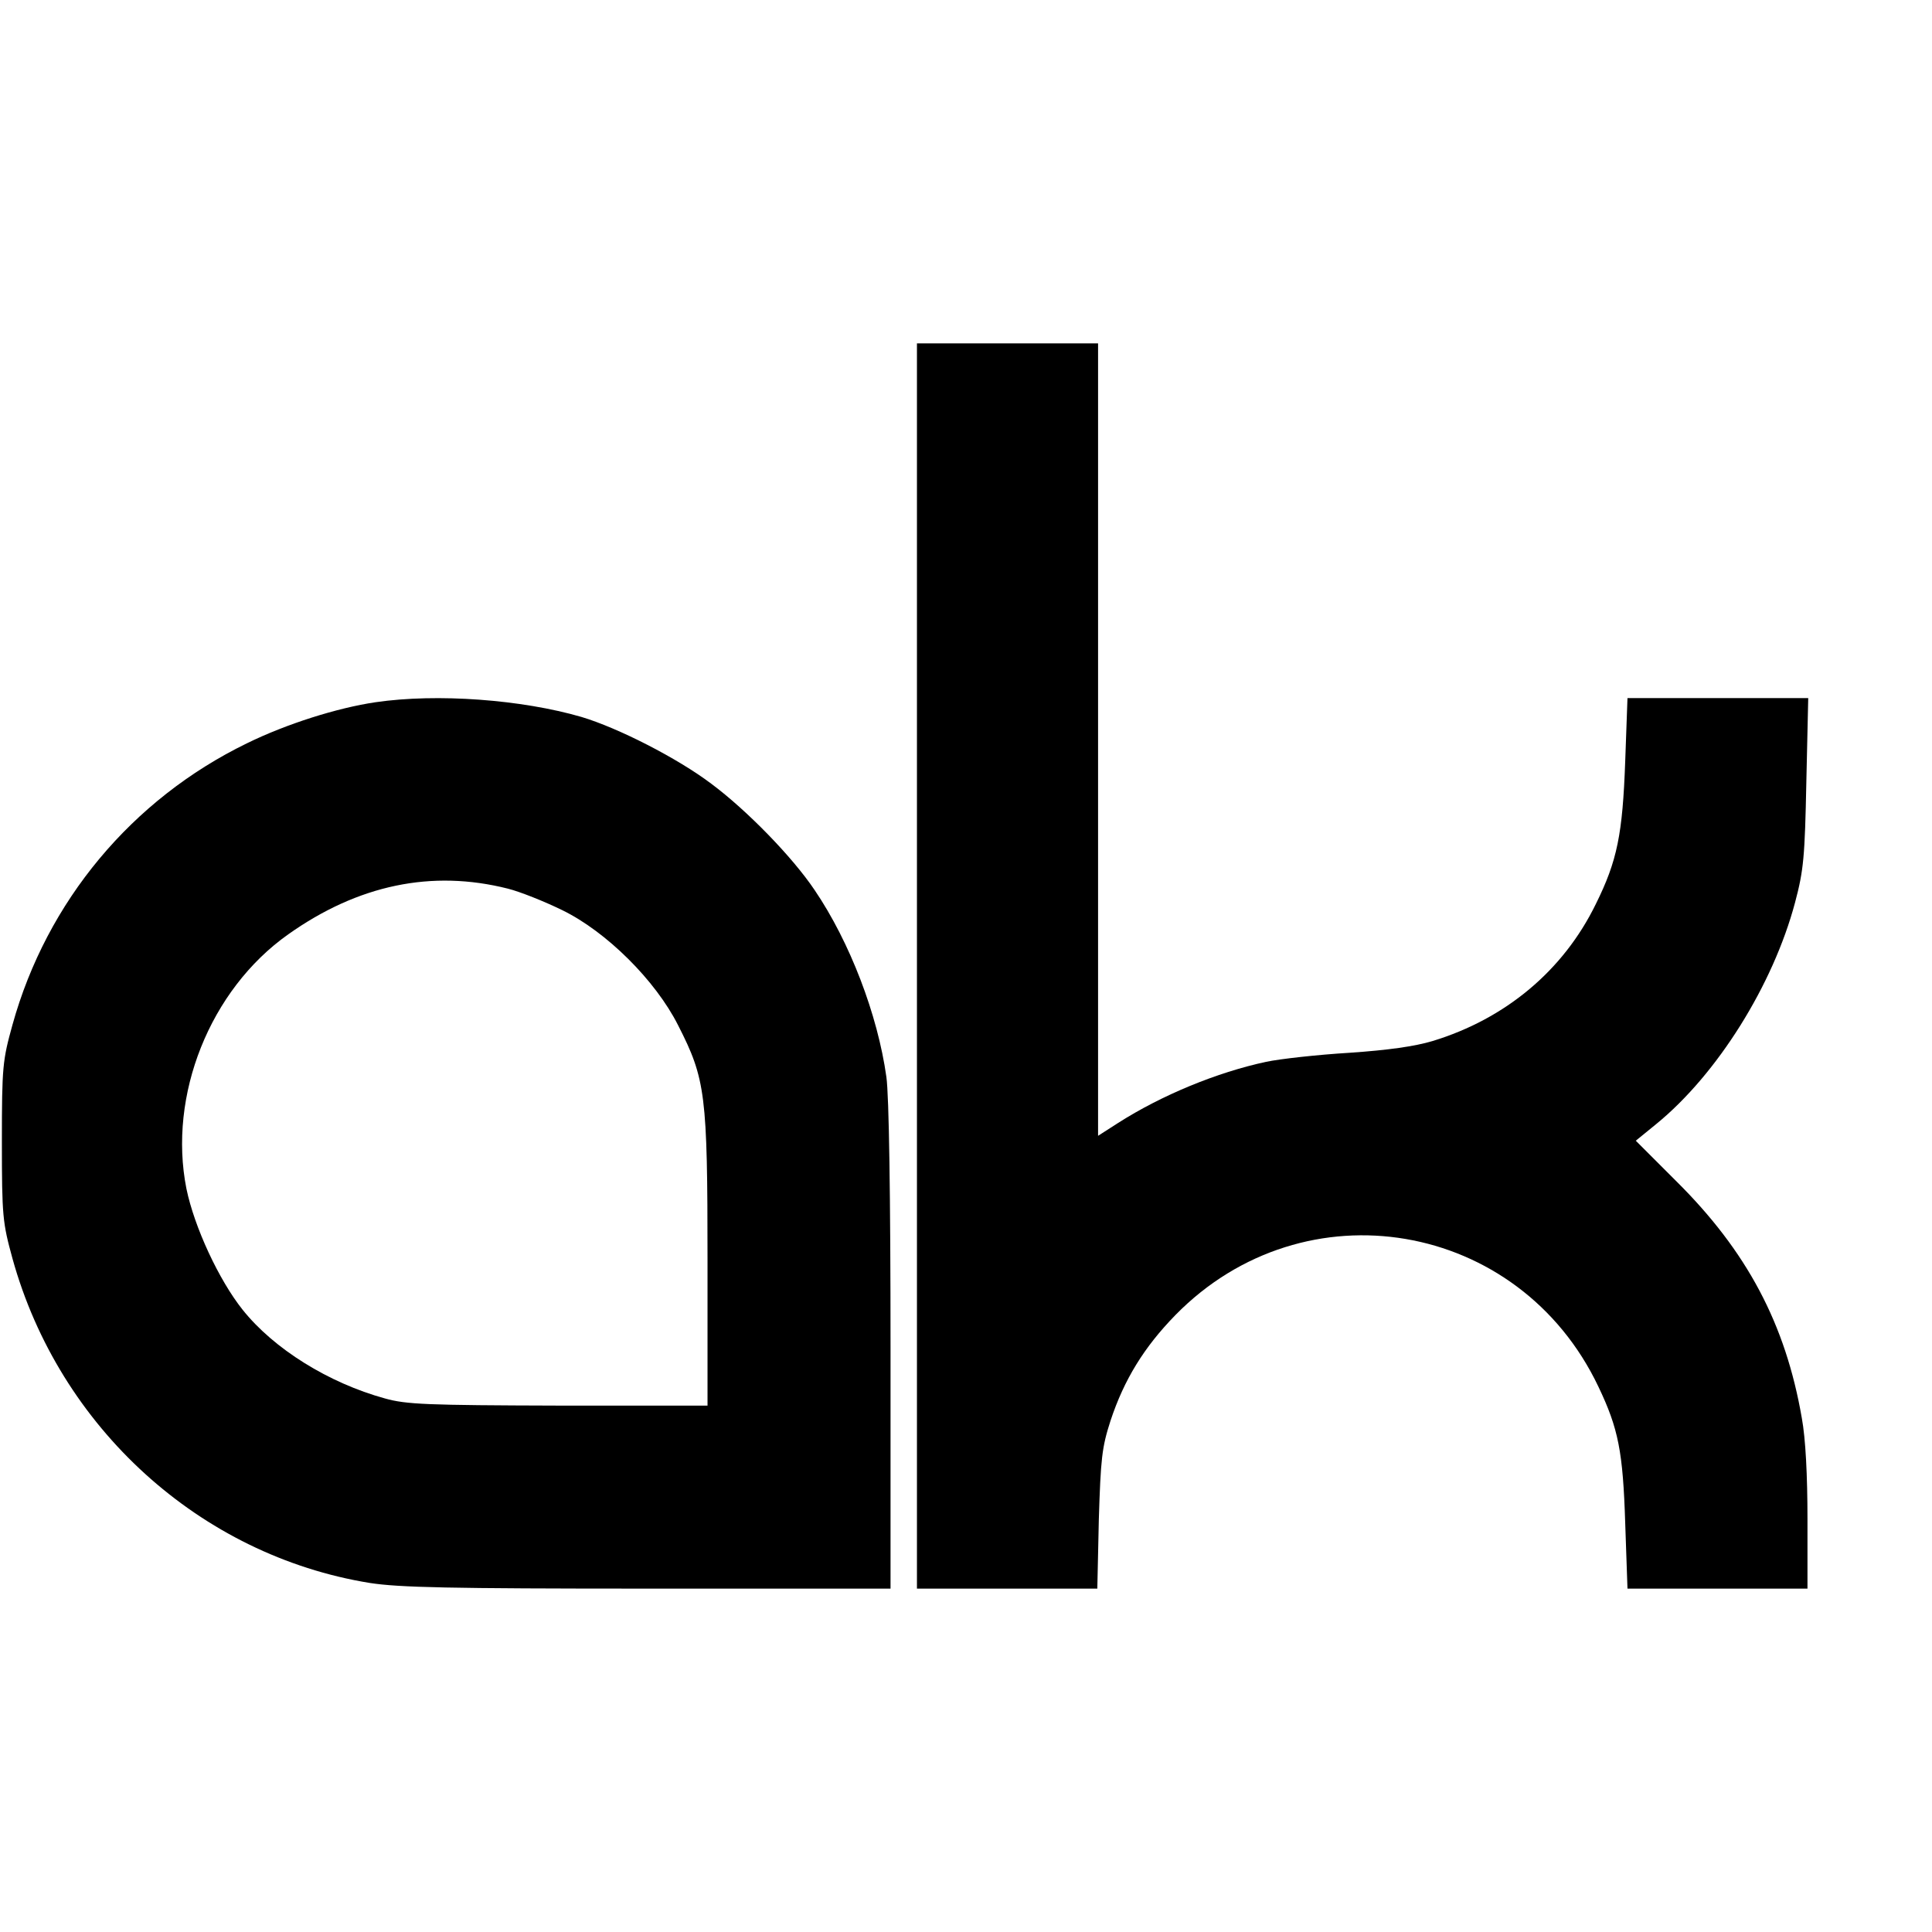
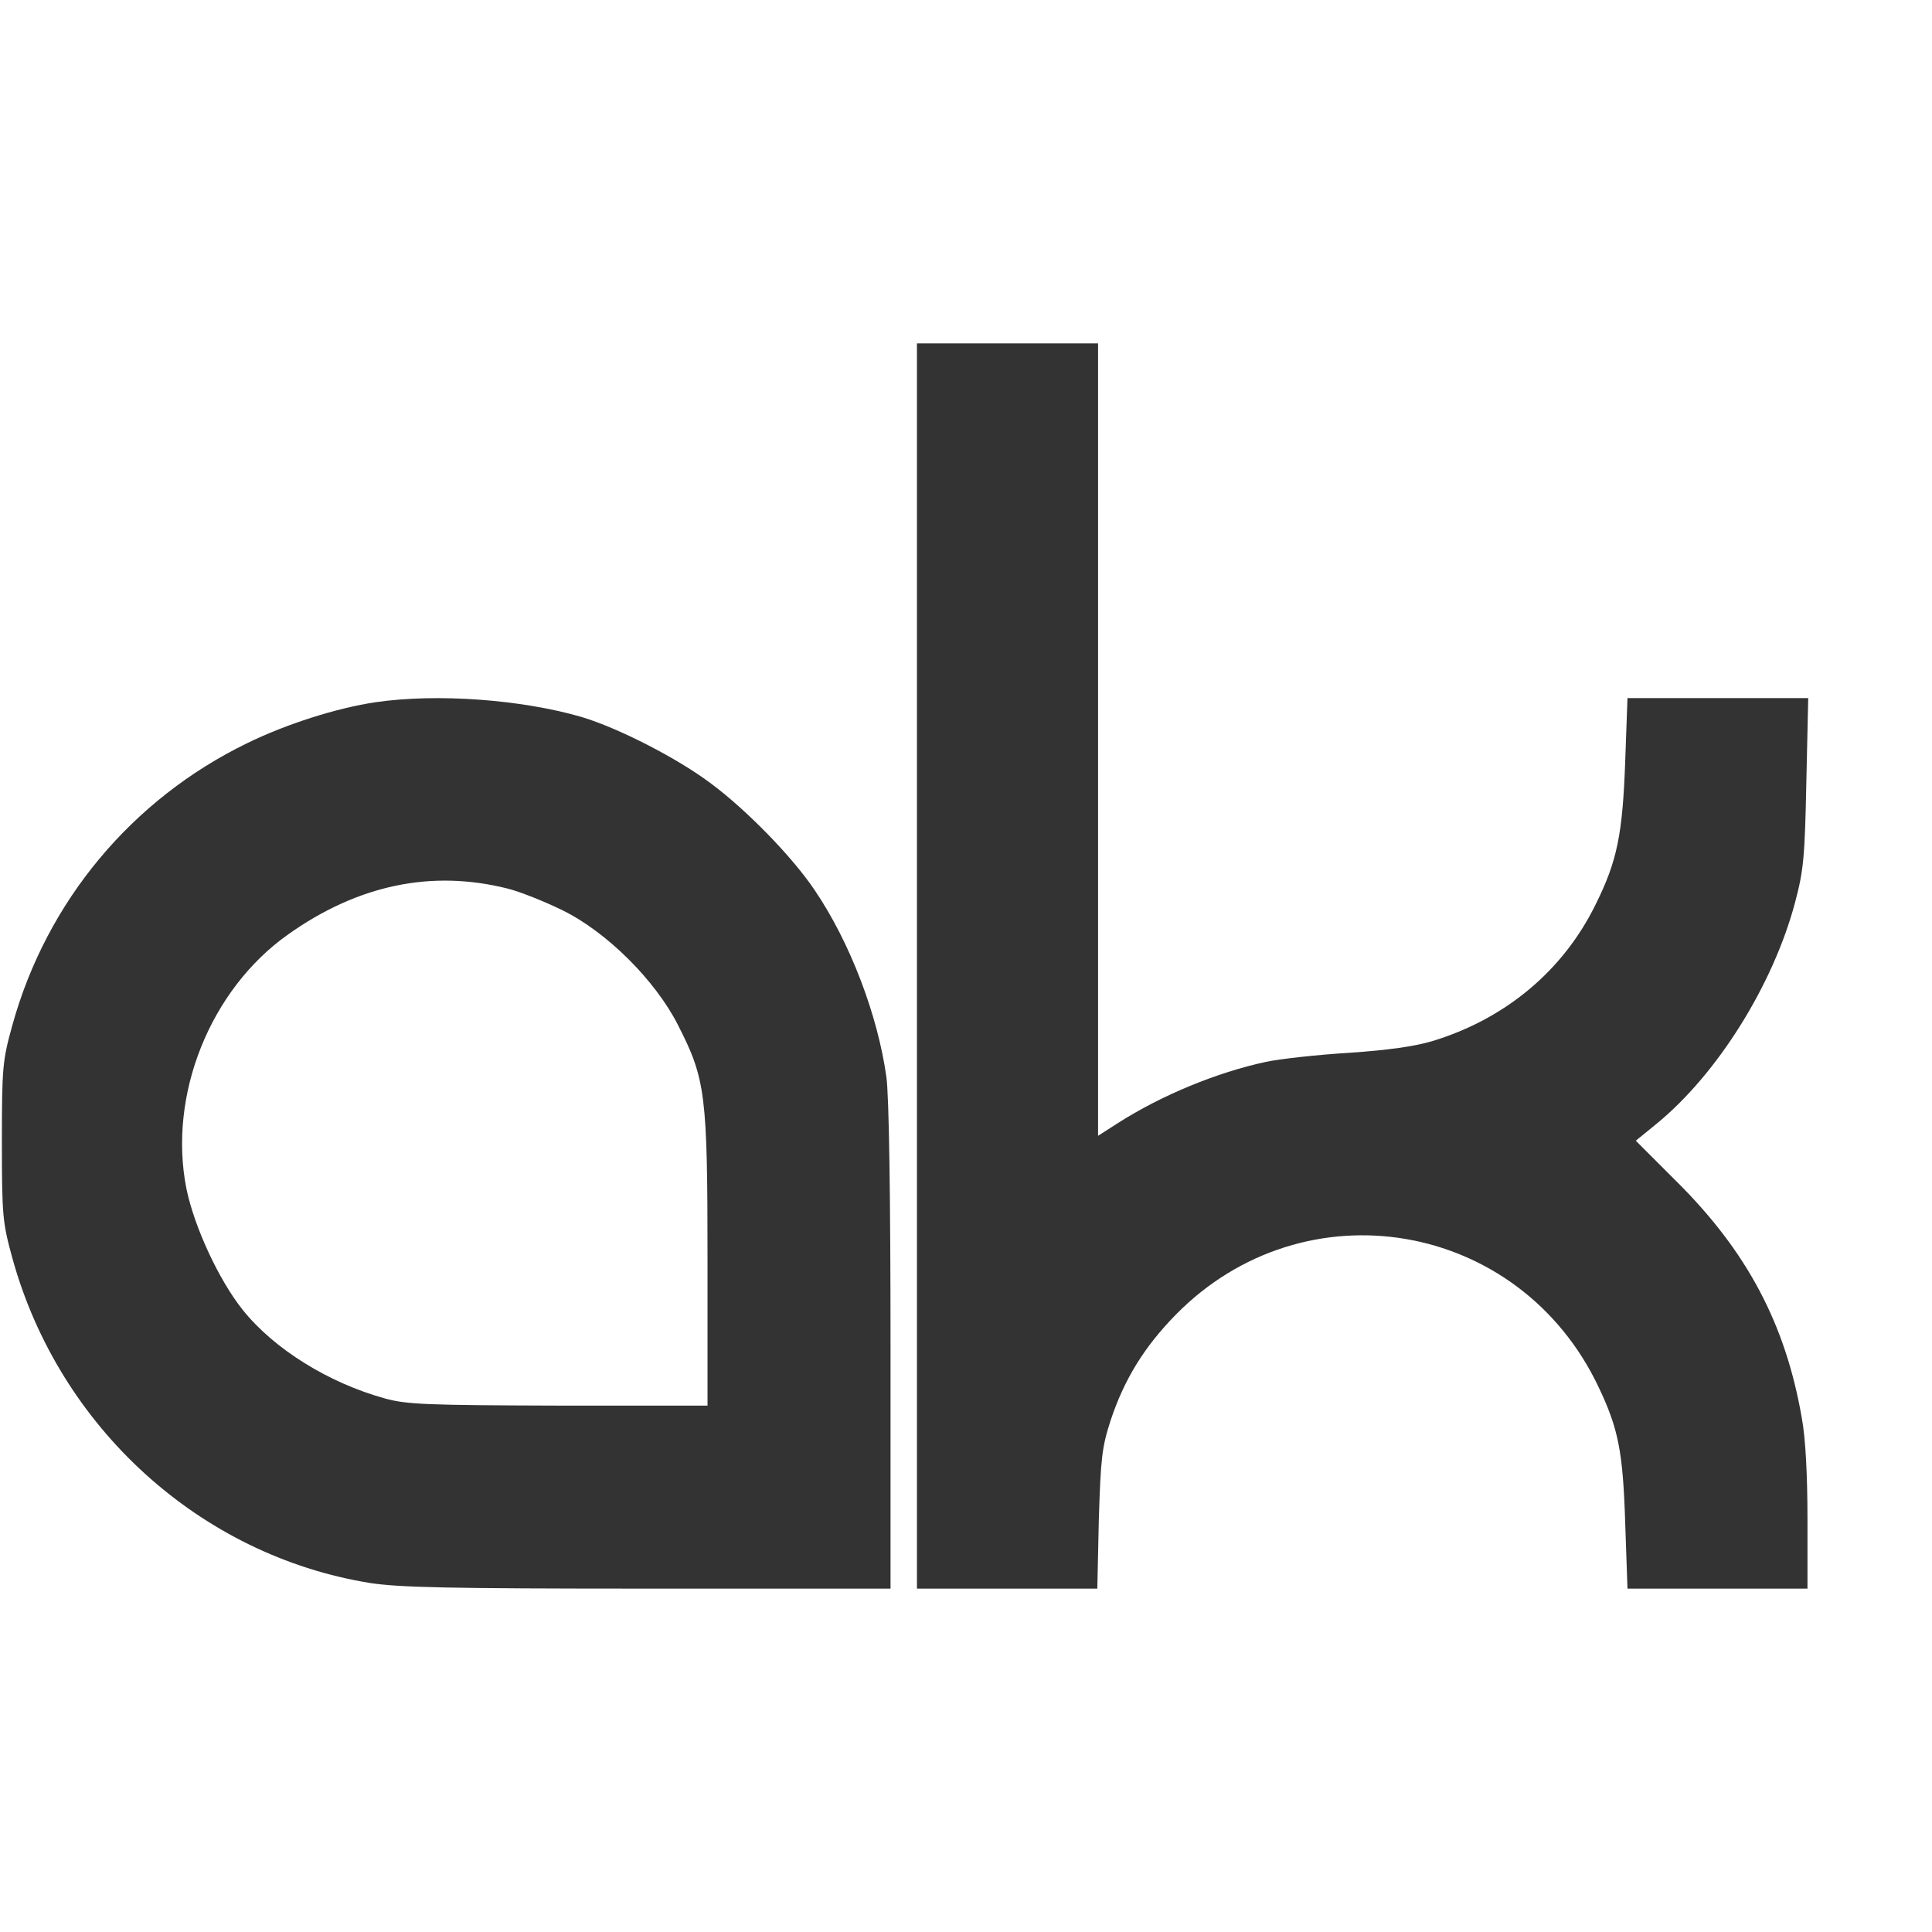
<svg xmlns="http://www.w3.org/2000/svg" version="1.0" width="512pt" height="512pt" viewBox="0 0 512 512" preserveAspectRatio="xMidYMid meet">
-   <g transform="translate(0,512) scale(0.1,-0.1)" fill="#000000" stroke="none">
+   <g transform="translate(0,512) scale(0.1,-0.1)" fill="#333" stroke="none">
    <path d="M2430 2560 l0 -1650 239 0 239 0 4 183 c5 161 8 191 31 262 36 109 89 195 172 280 342 349 911 252 1121 -190 53 -111 65 -172 71 -362 l6 -173 238 0 239 0 0 184 c0 116 -5 214 -15 268 -43 249 -145 442 -334 629 l-106 106 54 44 c162 132 310 369 368 587 23 86 26 122 30 320 l5 222 -239 0 -240 0 -6 -167 c-7 -194 -21 -264 -78 -379 -86 -176 -239 -304 -433 -363 -47 -14 -117 -24 -220 -31 -83 -5 -183 -16 -221 -24 -130 -28 -276 -88 -392 -162 l-53 -34 0 1050 0 1050 -240 0 -240 0 0 -1650z" />
    <path d="M995 3259 c-101 -15 -235 -57 -341 -109 -304 -148 -530 -418 -621 -746 -26 -94 -28 -110 -28 -309 0 -199 2 -215 28 -310 124 -448 497 -787 947 -860 78 -12 208 -15 738 -15 l642 0 0 639 c0 401 -4 668 -11 717 -23 165 -97 358 -190 495 -59 88 -180 212 -274 282 -90 68 -247 148 -344 177 -158 46 -382 63 -546 39z m351 -494 c32 -8 97 -34 144 -57 117 -57 247 -186 307 -305 73 -143 78 -183 78 -623 l0 -385 -395 0 c-349 1 -403 3 -460 19 -149 41 -294 131 -377 235 -63 79 -128 219 -149 321 -49 247 62 527 270 674 185 131 380 172 582 121z" />
  </g>
</svg>
